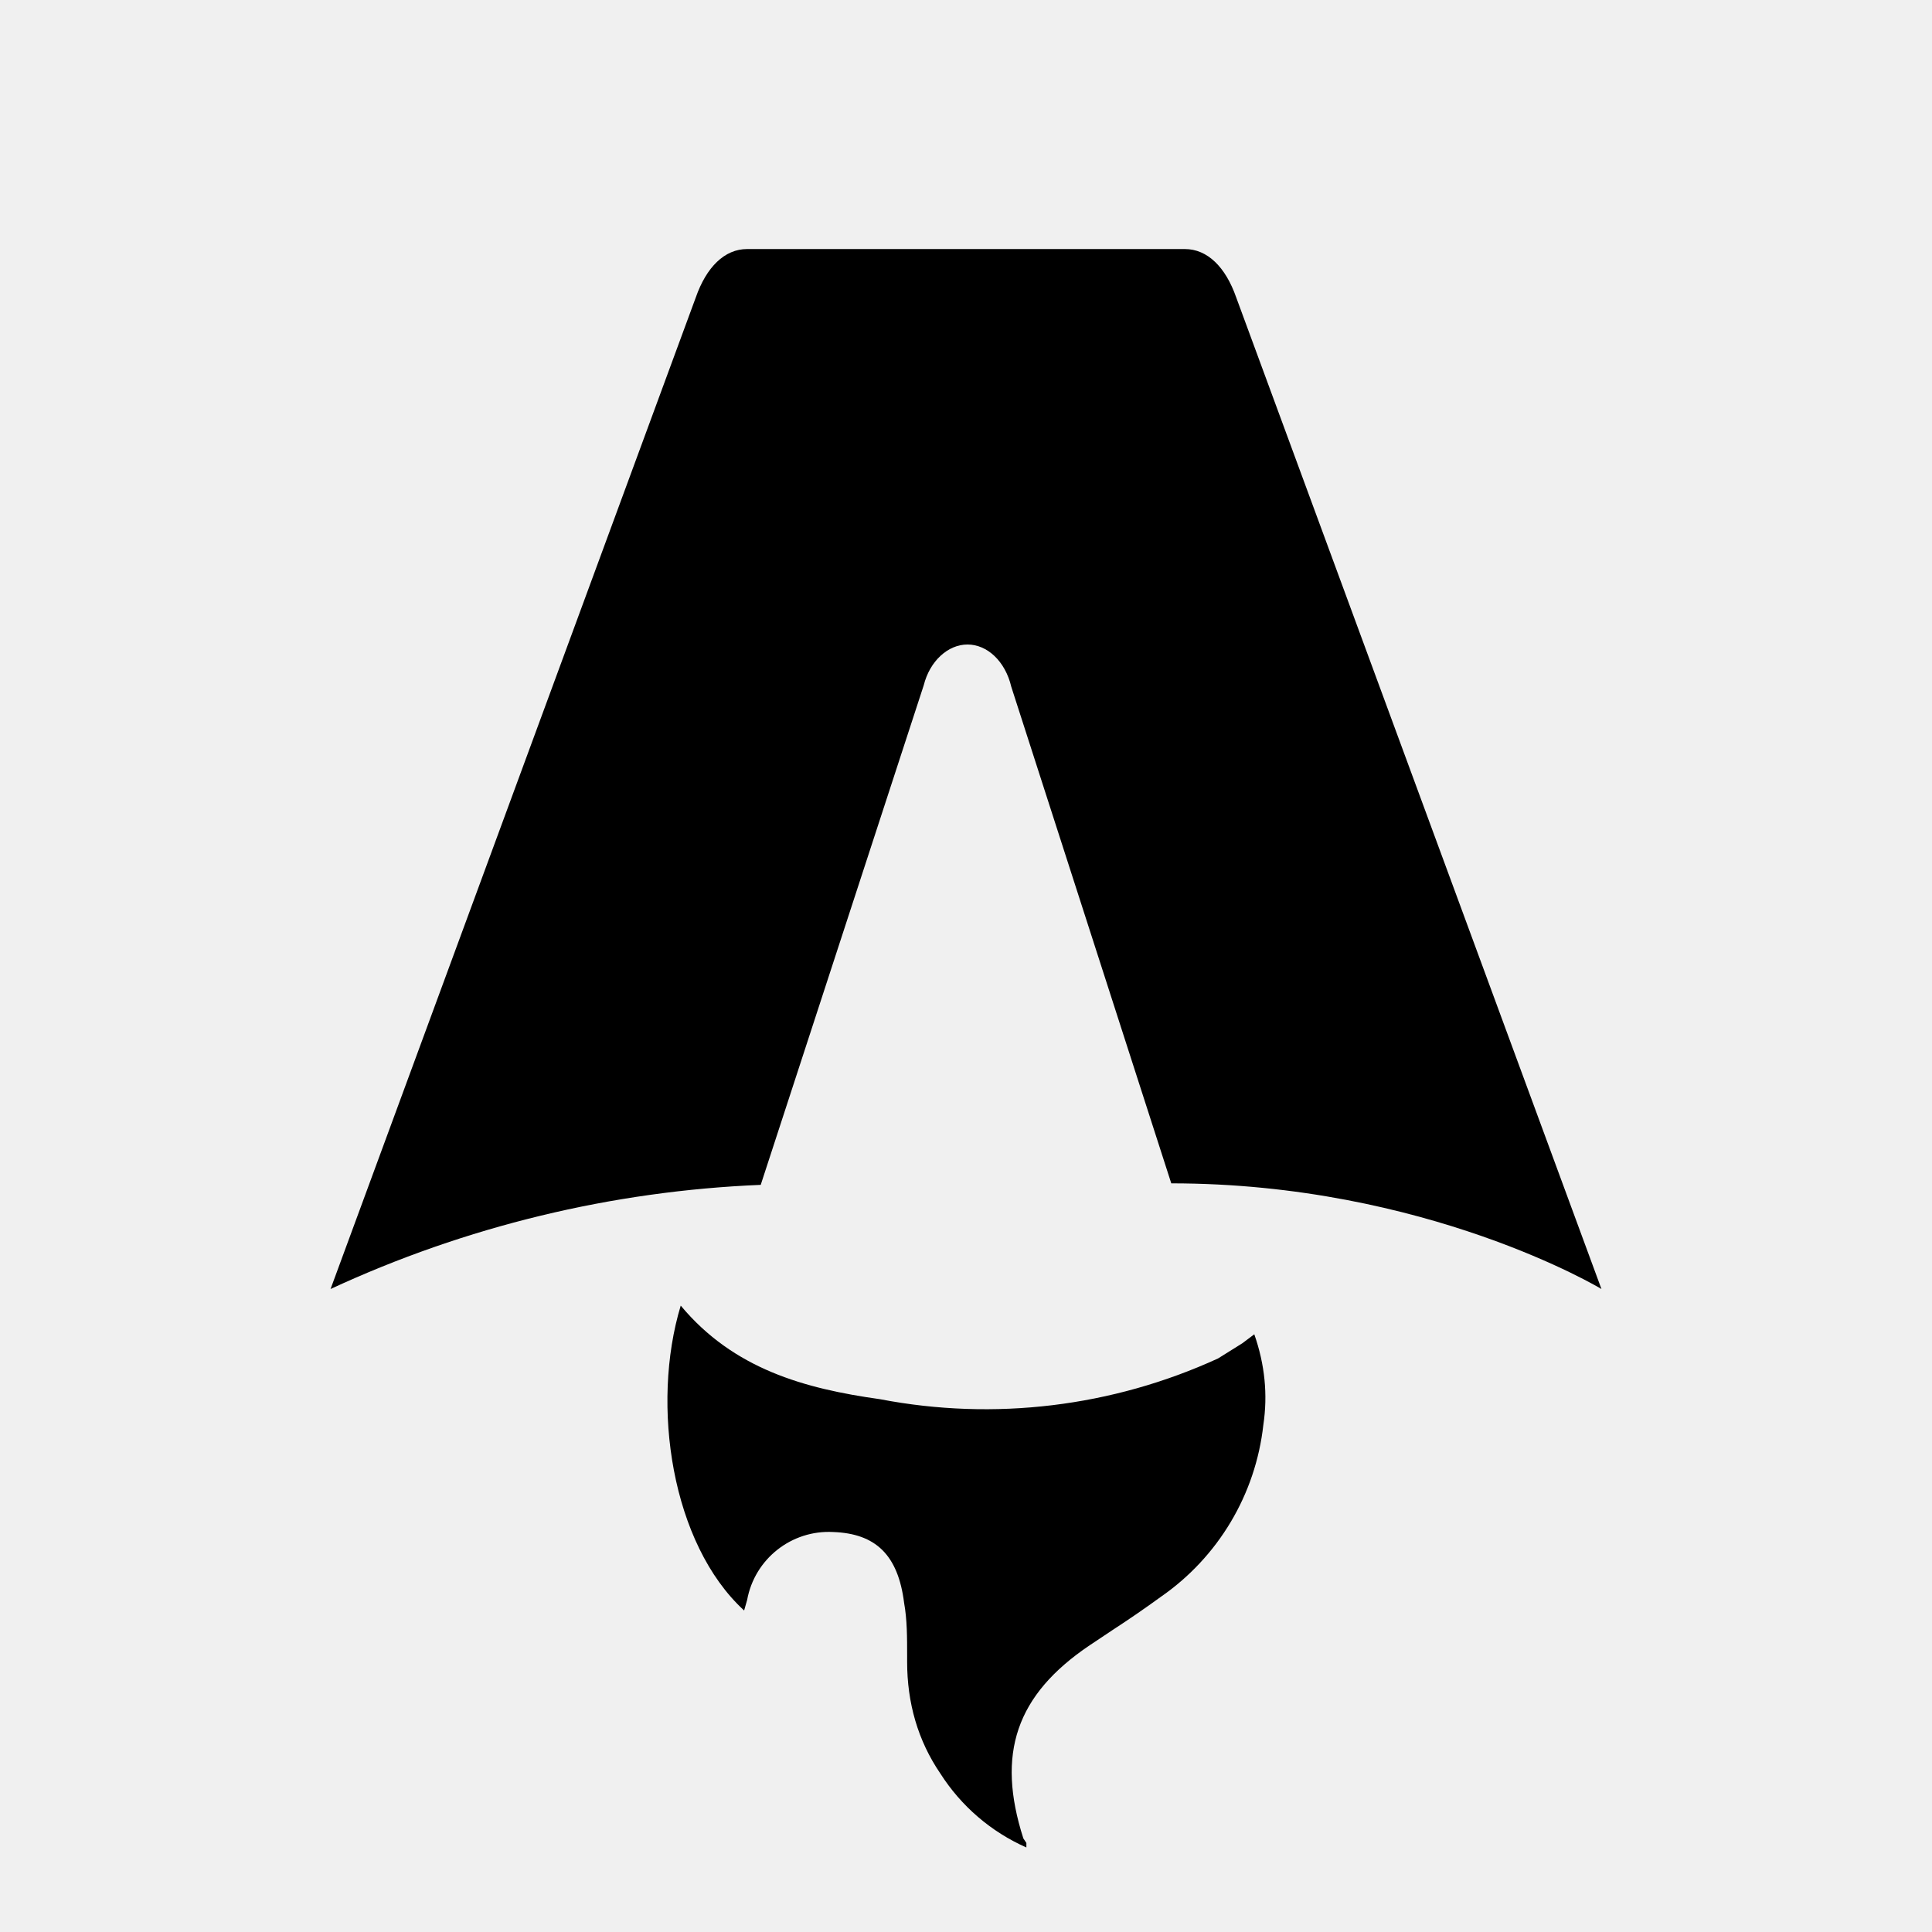
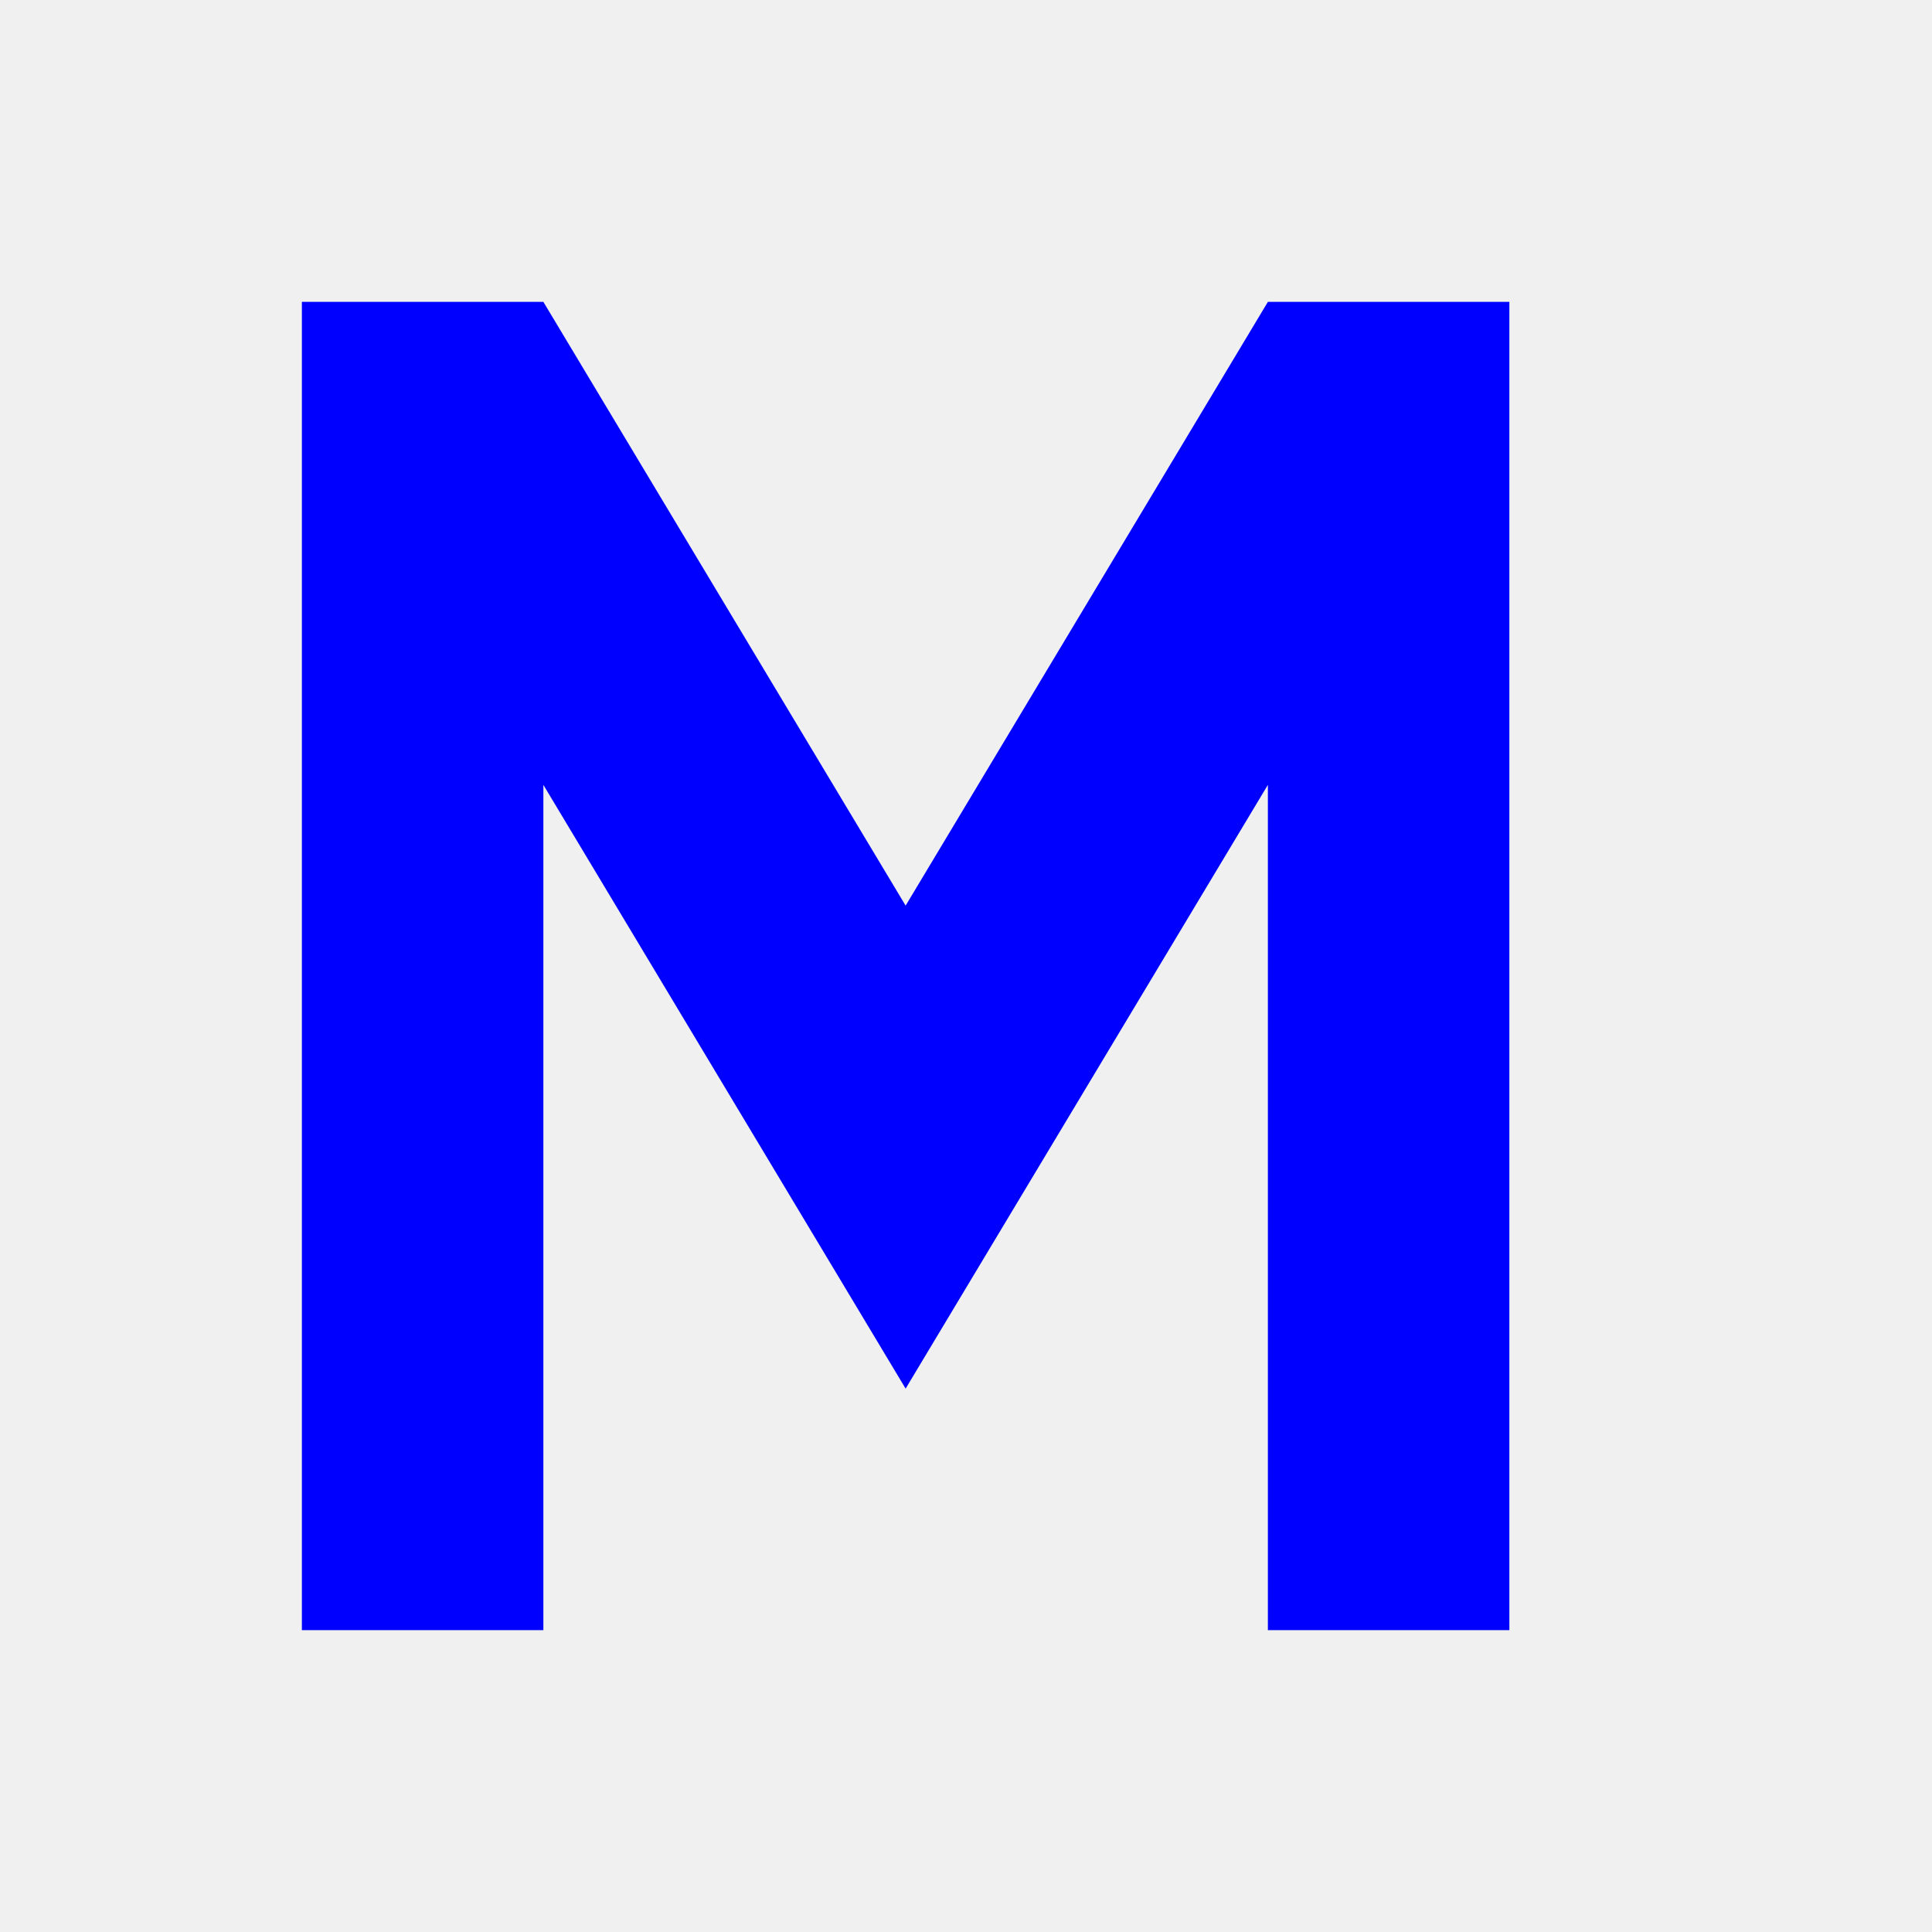
<svg xmlns="http://www.w3.org/2000/svg" fill="none" viewBox="0 0 128 128">
-   <path d="M50.4 78.5a75.1 75.1 0 0 0-28.5 6.9l24.2-65.7c.7-2 1.9-3.2 3.4-3.2h29c1.5 0 2.7 1.2 3.4 3.2l24.2 65.7s-11.6-7-28.5-7L67 45.5c-.4-1.7-1.6-2.8-2.9-2.8-1.3 0-2.5 1.1-2.9 2.7L50.4 78.5Zm-1.1 28.2Zm-4.2-20.2c-2 6.6-.6 15.8 4.2 20.2a17.5 17.5 0 0 1 .2-.7 5.5 5.5 0 0 1 5.7-4.5c2.8.1 4.3 1.5 4.7 4.7.2 1.1.2 2.3.2 3.5v.4c0 2.7.7 5.2 2.2 7.4a13 13 0 0 0 5.7 4.9v-.3l-.2-.3c-1.8-5.6-.5-9.5 4.4-12.8l1.5-1a73 73 0 0 0 3.2-2.2 16 16 0 0 0 6.8-11.4c.3-2 .1-4-.6-6l-.8.6-1.6 1a37 37 0 0 1-22.4 2.7c-5-.7-9.7-2-13.2-6.2Z" />
+   <path d="M20 108V20h16l24 40 24-40h16v88h-16V52l-24 40-24-40v56H20z" />
  <style>
-         path { fill: #000; }
+         path { fill: #0000ff; }
        @media (prefers-color-scheme: dark) {
-             path { fill: #FFF; }
+             path { fill: #008080; }
        }
    </style>
</svg>
